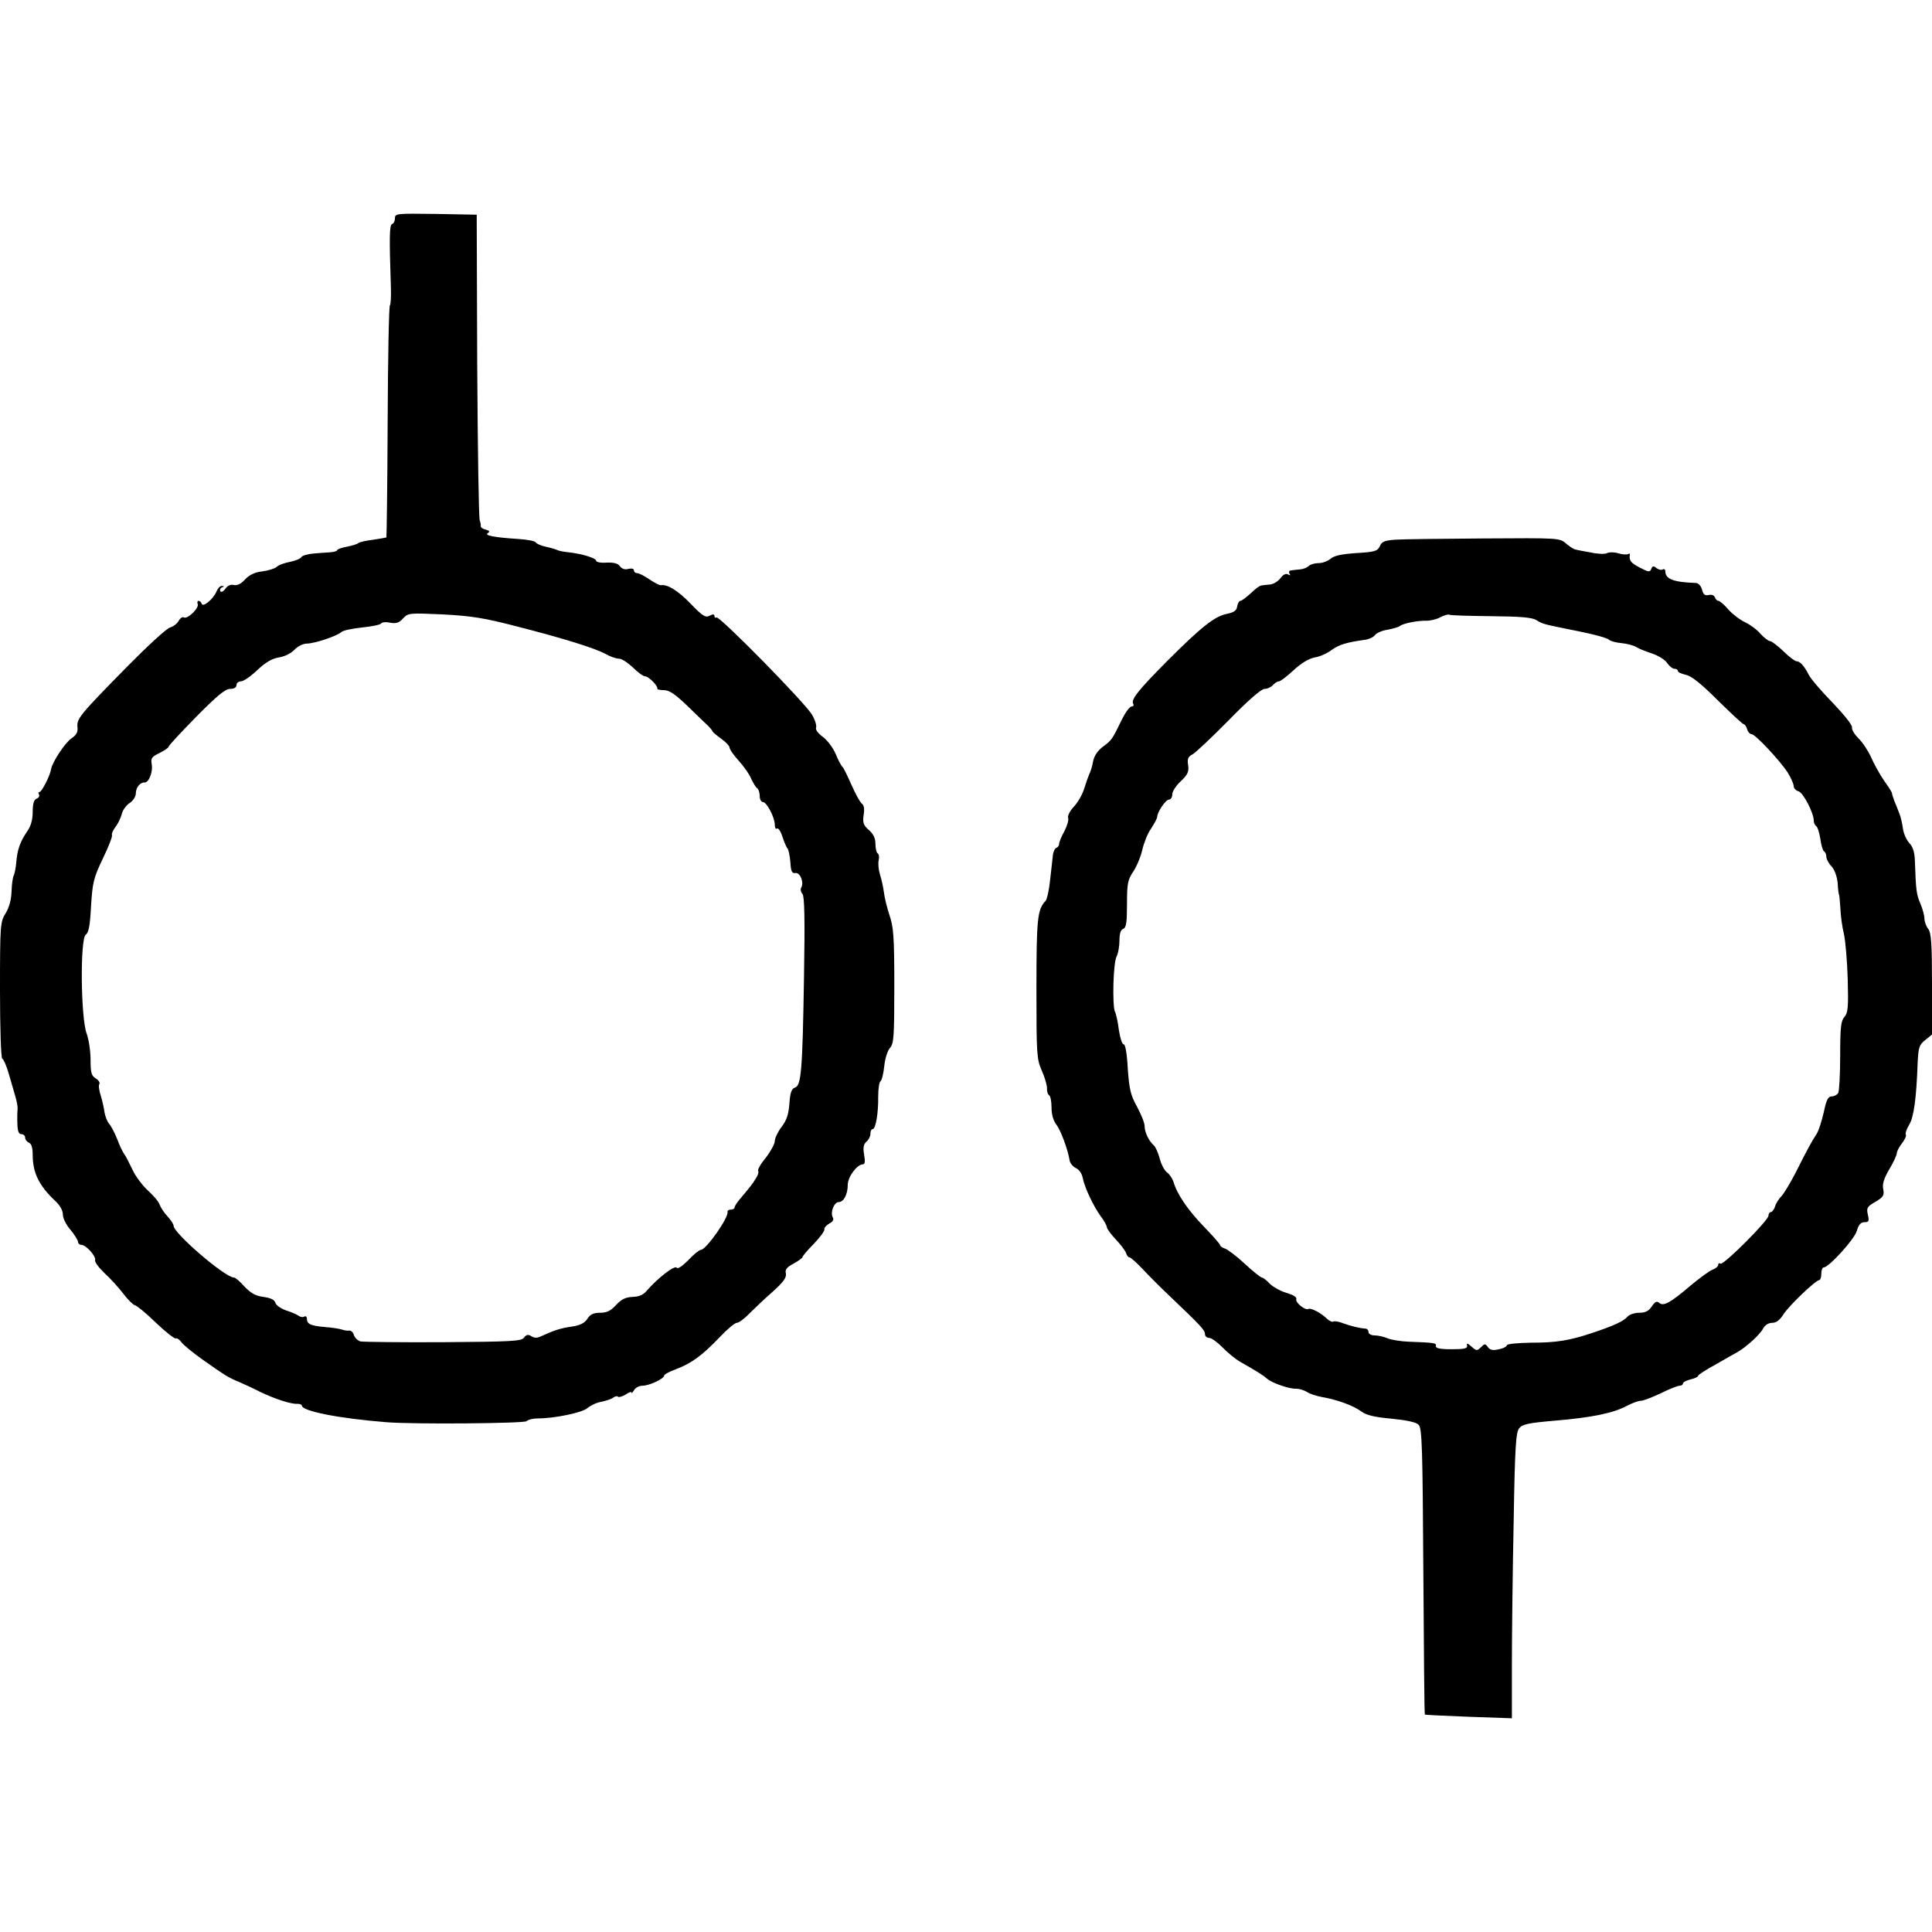
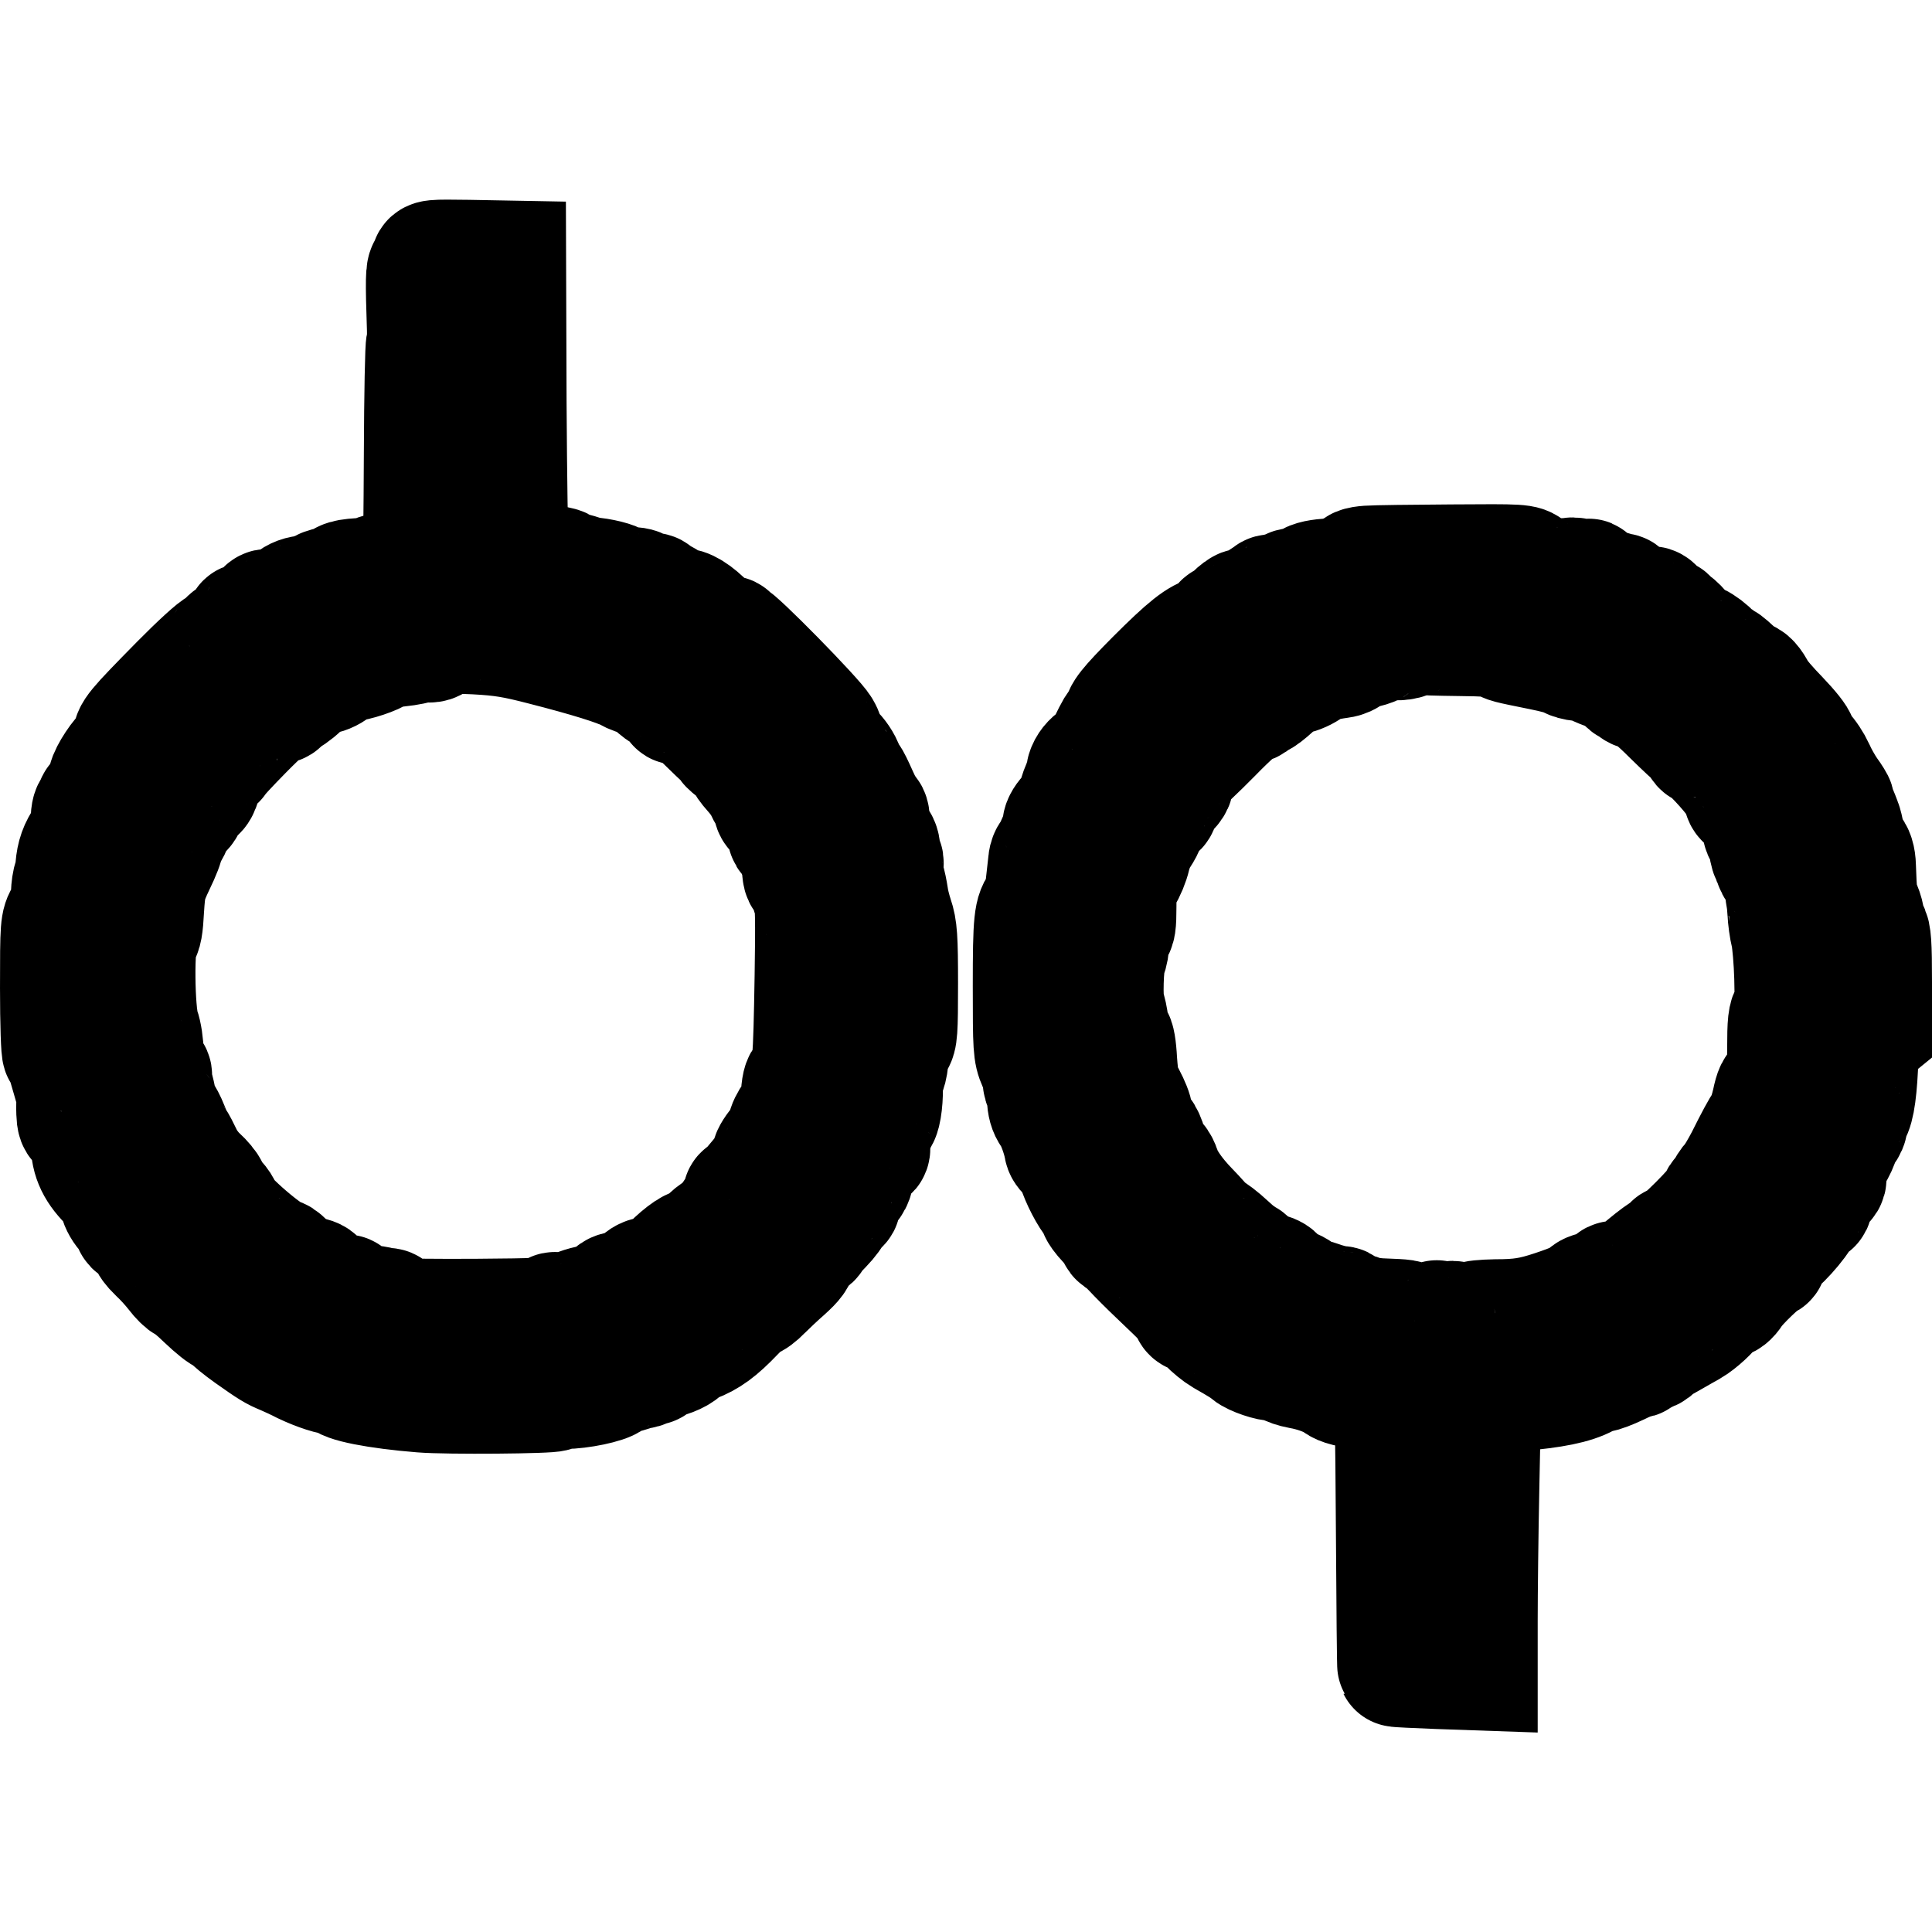
<svg xmlns="http://www.w3.org/2000/svg" version="1.0" width="32pt" height="32pt" viewBox="0 0 32 32" preserveAspectRatio="xMidYMid" id="svg2">
  <defs id="defs2" />
-   <g transform="matrix(0.00416667,0,0,-0.00416667,-1.28e-5,32.2018)" fill="#000000" stroke="none" id="g2">
-     <path d="m 1570,6861 c 0,-11 -5,-21 -11,-23 -11,-4 -12,-47 -5,-256 1,-35 -1,-65 -4,-67 -4,-2 -8,-210 -9,-462 -1,-252 -4,-459 -5,-461 -2,-1 -25,-5 -52,-9 -27,-3 -53,-9 -59,-13 -5,-5 -27,-11 -47,-15 -21,-4 -38,-10 -38,-14 0,-3 -12,-7 -27,-8 -16,-1 -46,-3 -68,-5 -22,-2 -43,-8 -47,-14 -4,-7 -25,-15 -45,-19 -21,-4 -45,-12 -53,-20 -8,-7 -34,-15 -58,-18 -29,-3 -51,-14 -68,-32 -16,-18 -32,-25 -45,-22 -12,3 -24,-2 -33,-15 -8,-11 -17,-15 -20,-10 -3,6 0,13 6,15 10,4 10,6 0,6 -7,1 -16,-9 -21,-21 -12,-30 -54,-65 -59,-50 -2,7 -8,12 -13,12 -4,0 -6,-6 -3,-13 6,-16 -41,-61 -55,-53 -5,4 -15,-3 -21,-14 -6,-11 -21,-22 -34,-26 -13,-3 -88,-72 -167,-152 -192,-195 -205,-211 -201,-244 2,-20 -4,-31 -23,-44 -26,-17 -77,-95 -82,-123 -3,-24 -37,-91 -46,-91 -5,0 -5,-5 -2,-10 3,-6 -1,-13 -9,-16 -11,-4 -16,-20 -16,-53 0,-30 -7,-56 -21,-76 -29,-42 -40,-74 -44,-122 -2,-24 -7,-48 -10,-54 -4,-6 -8,-34 -9,-62 -1,-35 -9,-64 -23,-88 -22,-35 -23,-44 -23,-308 0,-149 4,-271 9,-271 4,0 16,-26 25,-57 9,-32 22,-74 27,-93 6,-20 10,-42 9,-50 -1,-8 -2,-34 -1,-57 1,-31 5,-43 16,-43 8,0 15,-6 15,-14 0,-8 7,-16 15,-20 10,-4 15,-19 15,-49 0,-70 25,-121 87,-180 21,-19 33,-40 33,-57 0,-14 13,-41 30,-60 16,-19 29,-41 30,-47 0,-7 6,-13 13,-13 19,0 60,-46 55,-61 -2,-7 14,-29 36,-50 23,-21 57,-58 76,-83 19,-25 40,-45 46,-46 6,0 43,-30 82,-68 39,-37 75,-66 81,-64 5,2 15,-5 23,-16 7,-10 45,-41 83,-68 92,-65 104,-72 145,-89 19,-8 58,-26 85,-40 59,-28 123,-49 148,-47 9,0 17,-3 17,-7 0,-22 147,-51 335,-66 108,-9 549,-5 558,4 6,6 26,11 45,11 67,0 177,23 197,41 12,10 36,22 55,25 19,4 41,11 48,17 7,5 15,7 19,3 3,-3 17,1 30,9 13,9 23,12 23,8 0,-5 5,0 11,10 5,9 20,17 33,17 27,0 86,28 86,40 0,5 21,16 48,26 61,23 104,55 172,126 30,32 61,58 69,58 8,0 31,17 51,38 20,20 62,60 93,87 41,37 54,55 51,71 -4,15 3,25 30,39 20,11 36,23 36,26 0,4 20,28 45,53 25,26 44,52 42,58 -1,6 8,16 20,23 14,7 19,16 13,25 -10,20 6,60 24,60 20,0 36,31 36,69 0,31 37,81 60,81 8,0 10,11 5,38 -5,29 -2,42 9,52 9,7 16,21 16,31 0,11 4,19 9,19 12,0 23,64 22,130 0,30 4,57 9,60 5,3 12,30 15,60 3,30 13,62 23,73 15,17 17,44 17,246 0,195 -3,234 -19,281 -10,30 -20,71 -22,90 -3,19 -9,52 -16,72 -6,20 -8,46 -5,57 3,12 1,24 -4,27 -5,3 -9,20 -9,38 0,22 -8,39 -26,55 -22,19 -25,29 -21,59 4,24 2,39 -7,46 -8,6 -26,40 -42,76 -16,36 -31,67 -35,70 -4,3 -17,26 -27,51 -11,26 -34,56 -52,69 -18,13 -29,28 -26,36 3,8 -4,31 -16,51 -25,45 -368,394 -380,387 -4,-3 -8,0 -8,6 0,7 -6,8 -19,1 -16,-9 -28,-2 -76,48 -50,52 -93,78 -118,73 -4,-1 -24,9 -45,23 -20,14 -42,25 -49,25 -7,0 -13,5 -13,11 0,7 -9,9 -22,6 -14,-4 -26,0 -34,11 -8,11 -24,15 -53,14 -22,-2 -41,2 -41,7 0,11 -56,28 -110,34 -20,2 -40,6 -45,9 -6,3 -26,9 -45,13 -19,4 -38,12 -41,18 -4,5 -35,11 -70,13 -93,6 -135,14 -120,23 9,6 7,10 -8,14 -12,3 -21,9 -20,14 1,4 -1,15 -4,23 -4,8 -8,285 -10,615 l -2,600 -162,3 c -156,2 -163,2 -163,-17 z m 478,-1621 c 196,-50 319,-89 359,-111 19,-11 43,-19 54,-19 11,0 35,-16 55,-35 19,-19 41,-35 48,-35 14,0 52,-38 49,-49 -2,-3 10,-6 26,-6 22,0 45,-16 96,-65 37,-36 73,-71 80,-77 7,-7 15,-16 17,-21 1,-4 18,-18 36,-31 17,-12 32,-28 32,-34 0,-7 16,-30 36,-52 20,-22 43,-54 50,-72 8,-17 18,-34 24,-38 5,-3 10,-17 10,-31 0,-13 6,-24 13,-24 15,0 47,-61 47,-91 0,-11 4,-18 9,-14 5,3 15,-12 21,-32 7,-21 16,-43 21,-48 4,-6 9,-31 11,-55 2,-36 6,-44 20,-42 19,3 35,-38 23,-58 -4,-6 -2,-17 5,-25 8,-10 10,-99 6,-332 -6,-372 -11,-430 -36,-438 -13,-4 -19,-19 -22,-63 -3,-43 -11,-67 -31,-93 -15,-20 -27,-45 -27,-56 0,-11 -16,-41 -36,-67 -21,-25 -34,-49 -30,-53 3,-3 -1,-17 -10,-30 -14,-23 -24,-35 -66,-85 -10,-12 -18,-25 -18,-30 0,-4 -7,-8 -15,-8 -8,0 -14,-4 -13,-9 6,-21 -85,-151 -106,-151 -6,0 -29,-18 -50,-41 -24,-24 -42,-36 -46,-30 -7,12 -76,-42 -117,-89 -15,-19 -32,-26 -58,-27 -28,-1 -44,-9 -66,-32 -21,-23 -36,-31 -63,-31 -26,0 -40,-6 -51,-24 -11,-17 -29,-26 -62,-31 -44,-6 -71,-15 -121,-38 -16,-8 -28,-8 -40,0 -13,8 -20,6 -29,-6 -10,-14 -50,-16 -320,-18 -169,-1 -318,1 -330,3 -11,3 -23,15 -26,25 -3,11 -11,19 -19,18 -7,-1 -20,1 -28,4 -8,3 -38,8 -66,10 -59,5 -74,12 -74,33 0,8 -5,12 -10,9 -6,-4 -16,-2 -23,3 -7,5 -29,15 -49,21 -20,7 -40,20 -43,30 -4,13 -19,20 -48,24 -31,4 -50,15 -75,41 -18,20 -36,36 -42,36 -35,0 -240,176 -240,206 0,6 -11,23 -24,37 -14,15 -27,35 -31,46 -3,11 -24,36 -46,56 -22,20 -51,58 -63,85 -13,27 -27,55 -33,62 -5,7 -18,33 -27,58 -10,25 -24,52 -32,61 -8,9 -16,30 -19,48 -2,17 -9,47 -15,66 -6,19 -9,39 -5,44 3,6 -3,16 -15,23 -17,11 -20,23 -20,74 0,34 -7,81 -16,105 -23,65 -26,376 -3,392 12,9 17,37 21,115 6,94 10,110 47,188 23,47 39,89 36,93 -2,5 4,19 14,32 10,13 21,36 25,51 3,15 17,35 31,44 14,9 25,26 25,39 0,23 17,44 35,43 17,-1 34,44 28,73 -4,23 0,29 31,44 20,10 36,21 36,25 0,4 49,57 110,119 82,83 115,111 135,111 16,0 25,6 25,15 0,8 8,15 18,15 10,0 39,20 64,44 33,31 58,46 86,51 23,3 50,17 63,31 12,13 34,24 48,24 31,0 121,30 138,46 6,6 43,14 82,18 39,4 73,11 76,16 3,5 19,7 36,3 23,-4 35,-1 51,17 21,22 24,22 160,16 114,-6 166,-15 286,-46 z" id="path1" />
-     <path d="m 5545,5583 c -41,-3 -53,-8 -60,-26 -9,-19 -20,-23 -92,-27 -59,-4 -88,-10 -103,-22 -11,-10 -33,-18 -48,-18 -15,0 -33,-5 -39,-11 -7,-7 -22,-13 -35,-14 -13,-1 -29,-3 -36,-4 -7,0 -10,-6 -6,-13 5,-7 3,-8 -6,-3 -8,5 -19,0 -30,-15 -9,-12 -28,-24 -41,-25 -13,-1 -29,-3 -35,-4 -6,0 -25,-14 -42,-31 -18,-16 -36,-30 -41,-30 -5,0 -11,-10 -13,-22 -2,-17 -13,-24 -42,-30 -48,-10 -100,-51 -237,-188 -113,-114 -145,-153 -134,-170 3,-5 0,-10 -7,-10 -7,0 -24,-23 -38,-51 -39,-81 -41,-83 -76,-109 -21,-16 -35,-37 -39,-59 -3,-18 -10,-41 -15,-50 -4,-9 -13,-34 -20,-57 -7,-23 -25,-55 -41,-72 -16,-17 -26,-37 -23,-45 3,-8 -4,-32 -15,-53 -12,-21 -21,-44 -21,-51 0,-6 -5,-13 -11,-15 -6,-2 -13,-17 -14,-33 -2,-17 -7,-61 -11,-98 -4,-38 -12,-74 -18,-80 -32,-34 -36,-70 -36,-347 0,-263 1,-281 21,-327 12,-26 21,-58 21,-70 -1,-12 3,-25 8,-28 6,-3 10,-26 10,-49 0,-28 7,-52 19,-68 18,-23 46,-99 53,-143 2,-11 13,-24 25,-30 12,-5 24,-22 27,-39 8,-40 43,-113 72,-153 13,-17 24,-37 24,-43 0,-6 16,-28 35,-48 19,-20 38,-45 41,-54 3,-10 9,-18 14,-18 5,0 28,-21 52,-46 24,-26 72,-74 108,-108 123,-117 140,-135 140,-151 0,-8 7,-15 17,-15 9,0 32,-17 52,-37 20,-21 52,-47 71,-58 72,-41 92,-54 108,-68 20,-17 90,-41 116,-39 10,0 28,-5 40,-12 11,-8 39,-17 61,-21 59,-10 125,-34 156,-57 20,-15 52,-23 120,-29 61,-6 98,-14 108,-24 14,-13 16,-89 19,-583 2,-311 4,-568 6,-569 1,-2 80,-5 174,-9 l 172,-6 v 213 c 0,118 3,373 7,567 5,302 9,357 22,373 13,16 37,21 141,30 145,12 234,30 287,59 21,11 46,20 55,20 10,0 46,14 80,30 34,17 67,30 75,30 7,0 13,4 13,9 0,5 14,12 30,16 17,4 30,10 30,14 0,4 32,25 71,46 39,22 78,45 88,50 34,20 89,70 100,93 7,13 21,22 36,22 16,0 30,11 44,33 21,34 129,137 143,137 4,0 8,11 8,25 0,14 4,25 9,25 21,0 123,113 132,145 7,25 16,35 30,35 18,0 20,4 14,30 -6,27 -3,32 30,51 32,19 36,26 31,51 -4,20 3,42 24,78 17,28 30,57 30,64 0,7 9,25 21,40 11,14 18,30 15,34 -3,5 3,22 13,39 19,30 29,107 34,247 3,61 6,71 30,90 l 27,22 v 200 c 0,161 -3,204 -15,220 -8,10 -15,29 -15,40 0,12 -7,39 -16,60 -16,37 -18,53 -22,170 -1,35 -8,57 -23,72 -11,13 -23,39 -25,60 -3,20 -9,46 -14,57 -4,11 -13,34 -20,50 -6,17 -10,30 -9,30 2,0 -11,22 -30,48 -18,26 -42,69 -53,95 -12,26 -34,60 -50,75 -16,16 -28,35 -26,44 2,9 -33,52 -77,98 -44,45 -87,95 -95,111 -18,36 -35,54 -49,54 -6,0 -30,18 -52,40 -23,22 -47,40 -53,40 -6,0 -23,13 -37,28 -13,16 -41,37 -62,47 -20,9 -50,32 -67,51 -16,19 -34,34 -39,34 -5,0 -11,6 -14,14 -4,9 -14,12 -25,9 -15,-3 -21,2 -26,21 -4,15 -14,26 -24,27 -88,3 -122,15 -122,46 0,8 -5,11 -10,8 -6,-4 -17,-1 -25,5 -12,10 -16,9 -21,-3 -5,-14 -11,-13 -45,5 -36,18 -44,29 -40,51 1,5 -2,6 -7,3 -5,-3 -23,-2 -39,3 -16,5 -36,5 -44,1 -8,-5 -37,-4 -64,2 -28,5 -56,10 -62,12 -7,1 -24,12 -38,24 -25,22 -29,22 -328,20 -166,-1 -325,-3 -352,-5 z m 381,-304 c 119,-1 165,-5 182,-16 27,-16 19,-14 167,-44 61,-12 115,-27 120,-33 6,-6 28,-12 50,-14 22,-2 49,-9 60,-16 11,-7 40,-18 64,-26 23,-8 50,-24 58,-37 9,-13 22,-23 29,-23 8,0 14,-4 14,-9 0,-5 14,-11 31,-15 22,-4 61,-35 127,-101 53,-52 99,-95 103,-95 4,0 11,-9 14,-20 3,-11 11,-20 18,-20 14,0 111,-103 143,-152 13,-21 24,-45 24,-54 0,-9 9,-18 19,-21 19,-5 61,-86 61,-117 0,-8 4,-17 9,-21 6,-3 13,-26 17,-50 3,-25 10,-48 15,-51 5,-3 9,-12 9,-21 0,-9 9,-27 21,-39 12,-13 21,-39 24,-65 1,-24 4,-46 6,-49 1,-3 3,-27 5,-55 1,-27 7,-72 14,-100 6,-27 13,-108 15,-180 3,-110 1,-133 -13,-149 -14,-15 -17,-41 -17,-155 0,-75 -4,-142 -8,-148 -5,-7 -16,-13 -26,-13 -14,0 -21,-14 -31,-62 -8,-35 -20,-73 -28,-86 -20,-30 -42,-71 -85,-157 -20,-38 -44,-79 -55,-91 -11,-11 -23,-30 -26,-42 -4,-12 -12,-22 -17,-22 -5,0 -9,-6 -9,-14 0,-19 -179,-198 -191,-191 -5,4 -9,1 -9,-5 0,-6 -10,-14 -23,-19 -13,-5 -52,-34 -88,-64 -80,-68 -106,-82 -123,-68 -10,9 -17,5 -30,-14 -12,-18 -25,-25 -50,-25 -18,0 -39,-7 -46,-15 -15,-18 -53,-36 -140,-65 -93,-31 -143,-39 -247,-39 -51,-1 -93,-5 -93,-10 0,-5 -14,-13 -32,-16 -23,-6 -35,-3 -43,8 -11,15 -13,15 -28,0 -15,-15 -18,-15 -37,2 -16,14 -21,16 -18,5 2,-12 -10,-15 -62,-15 -47,0 -64,4 -62,13 2,12 -3,13 -108,17 -30,1 -68,7 -83,13 -16,7 -39,12 -53,12 -13,0 -24,6 -24,13 0,8 -6,14 -12,14 -22,1 -62,11 -91,22 -16,6 -32,9 -37,6 -5,-3 -16,3 -26,12 -22,22 -64,44 -73,38 -12,-7 -53,26 -48,39 3,8 -12,17 -39,25 -24,7 -54,24 -67,37 -12,13 -26,24 -31,24 -4,0 -35,24 -67,54 -32,30 -68,57 -79,61 -11,3 -20,10 -20,14 0,4 -29,37 -64,73 -63,65 -107,129 -121,178 -5,14 -16,31 -26,38 -10,7 -23,32 -29,55 -6,23 -17,47 -23,52 -20,17 -37,53 -37,77 0,13 -14,47 -30,77 -26,46 -31,70 -37,152 -3,60 -10,97 -16,96 -6,-1 -14,24 -19,55 -4,32 -11,66 -16,75 -11,26 -7,196 7,220 6,12 11,40 11,63 0,27 5,43 15,46 12,5 15,26 15,99 0,82 3,96 25,129 14,21 30,60 36,87 6,26 21,65 35,84 13,20 24,41 24,46 0,19 34,69 47,69 7,0 13,9 13,21 0,11 15,35 34,52 27,26 33,38 29,64 -4,25 0,34 18,43 12,7 77,68 144,136 77,79 129,124 142,124 11,0 26,7 33,15 7,8 18,15 24,15 6,0 32,20 58,44 30,28 60,46 84,51 21,3 51,17 68,30 29,21 59,30 131,40 16,2 34,10 40,18 6,9 29,19 50,22 22,4 45,11 50,15 13,11 73,22 107,21 15,0 40,6 54,14 15,8 31,12 35,10 3,-3 78,-5 165,-6 z" id="path2" />
+   <g transform="matrix(0.00391074,0,0,-0.00391074,0.9828079,31.19059)" fill="#000000" stroke="none" id="g2" style="fill:#000000;fill-opacity:1;stroke:#000000;stroke-width:502.561;stroke-linecap:round;stroke-dasharray:none;stroke-opacity:1">
+     <path d="m 1570,6861 c 0,-11 -5,-21 -11,-23 -11,-4 -12,-47 -5,-256 1,-35 -1,-65 -4,-67 -4,-2 -8,-210 -9,-462 -1,-252 -4,-459 -5,-461 -2,-1 -25,-5 -52,-9 -27,-3 -53,-9 -59,-13 -5,-5 -27,-11 -47,-15 -21,-4 -38,-10 -38,-14 0,-3 -12,-7 -27,-8 -16,-1 -46,-3 -68,-5 -22,-2 -43,-8 -47,-14 -4,-7 -25,-15 -45,-19 -21,-4 -45,-12 -53,-20 -8,-7 -34,-15 -58,-18 -29,-3 -51,-14 -68,-32 -16,-18 -32,-25 -45,-22 -12,3 -24,-2 -33,-15 -8,-11 -17,-15 -20,-10 -3,6 0,13 6,15 10,4 10,6 0,6 -7,1 -16,-9 -21,-21 -12,-30 -54,-65 -59,-50 -2,7 -8,12 -13,12 -4,0 -6,-6 -3,-13 6,-16 -41,-61 -55,-53 -5,4 -15,-3 -21,-14 -6,-11 -21,-22 -34,-26 -13,-3 -88,-72 -167,-152 -192,-195 -205,-211 -201,-244 2,-20 -4,-31 -23,-44 -26,-17 -77,-95 -82,-123 -3,-24 -37,-91 -46,-91 -5,0 -5,-5 -2,-10 3,-6 -1,-13 -9,-16 -11,-4 -16,-20 -16,-53 0,-30 -7,-56 -21,-76 -29,-42 -40,-74 -44,-122 -2,-24 -7,-48 -10,-54 -4,-6 -8,-34 -9,-62 -1,-35 -9,-64 -23,-88 -22,-35 -23,-44 -23,-308 0,-149 4,-271 9,-271 4,0 16,-26 25,-57 9,-32 22,-74 27,-93 6,-20 10,-42 9,-50 -1,-8 -2,-34 -1,-57 1,-31 5,-43 16,-43 8,0 15,-6 15,-14 0,-8 7,-16 15,-20 10,-4 15,-19 15,-49 0,-70 25,-121 87,-180 21,-19 33,-40 33,-57 0,-14 13,-41 30,-60 16,-19 29,-41 30,-47 0,-7 6,-13 13,-13 19,0 60,-46 55,-61 -2,-7 14,-29 36,-50 23,-21 57,-58 76,-83 19,-25 40,-45 46,-46 6,0 43,-30 82,-68 39,-37 75,-66 81,-64 5,2 15,-5 23,-16 7,-10 45,-41 83,-68 92,-65 104,-72 145,-89 19,-8 58,-26 85,-40 59,-28 123,-49 148,-47 9,0 17,-3 17,-7 0,-22 147,-51 335,-66 108,-9 549,-5 558,4 6,6 26,11 45,11 67,0 177,23 197,41 12,10 36,22 55,25 19,4 41,11 48,17 7,5 15,7 19,3 3,-3 17,1 30,9 13,9 23,12 23,8 0,-5 5,0 11,10 5,9 20,17 33,17 27,0 86,28 86,40 0,5 21,16 48,26 61,23 104,55 172,126 30,32 61,58 69,58 8,0 31,17 51,38 20,20 62,60 93,87 41,37 54,55 51,71 -4,15 3,25 30,39 20,11 36,23 36,26 0,4 20,28 45,53 25,26 44,52 42,58 -1,6 8,16 20,23 14,7 19,16 13,25 -10,20 6,60 24,60 20,0 36,31 36,69 0,31 37,81 60,81 8,0 10,11 5,38 -5,29 -2,42 9,52 9,7 16,21 16,31 0,11 4,19 9,19 12,0 23,64 22,130 0,30 4,57 9,60 5,3 12,30 15,60 3,30 13,62 23,73 15,17 17,44 17,246 0,195 -3,234 -19,281 -10,30 -20,71 -22,90 -3,19 -9,52 -16,72 -6,20 -8,46 -5,57 3,12 1,24 -4,27 -5,3 -9,20 -9,38 0,22 -8,39 -26,55 -22,19 -25,29 -21,59 4,24 2,39 -7,46 -8,6 -26,40 -42,76 -16,36 -31,67 -35,70 -4,3 -17,26 -27,51 -11,26 -34,56 -52,69 -18,13 -29,28 -26,36 3,8 -4,31 -16,51 -25,45 -368,394 -380,387 -4,-3 -8,0 -8,6 0,7 -6,8 -19,1 -16,-9 -28,-2 -76,48 -50,52 -93,78 -118,73 -4,-1 -24,9 -45,23 -20,14 -42,25 -49,25 -7,0 -13,5 -13,11 0,7 -9,9 -22,6 -14,-4 -26,0 -34,11 -8,11 -24,15 -53,14 -22,-2 -41,2 -41,7 0,11 -56,28 -110,34 -20,2 -40,6 -45,9 -6,3 -26,9 -45,13 -19,4 -38,12 -41,18 -4,5 -35,11 -70,13 -93,6 -135,14 -120,23 9,6 7,10 -8,14 -12,3 -21,9 -20,14 1,4 -1,15 -4,23 -4,8 -8,285 -10,615 l -2,600 -162,3 c -156,2 -163,2 -163,-17 z m 478,-1621 c 196,-50 319,-89 359,-111 19,-11 43,-19 54,-19 11,0 35,-16 55,-35 19,-19 41,-35 48,-35 14,0 52,-38 49,-49 -2,-3 10,-6 26,-6 22,0 45,-16 96,-65 37,-36 73,-71 80,-77 7,-7 15,-16 17,-21 1,-4 18,-18 36,-31 17,-12 32,-28 32,-34 0,-7 16,-30 36,-52 20,-22 43,-54 50,-72 8,-17 18,-34 24,-38 5,-3 10,-17 10,-31 0,-13 6,-24 13,-24 15,0 47,-61 47,-91 0,-11 4,-18 9,-14 5,3 15,-12 21,-32 7,-21 16,-43 21,-48 4,-6 9,-31 11,-55 2,-36 6,-44 20,-42 19,3 35,-38 23,-58 -4,-6 -2,-17 5,-25 8,-10 10,-99 6,-332 -6,-372 -11,-430 -36,-438 -13,-4 -19,-19 -22,-63 -3,-43 -11,-67 -31,-93 -15,-20 -27,-45 -27,-56 0,-11 -16,-41 -36,-67 -21,-25 -34,-49 -30,-53 3,-3 -1,-17 -10,-30 -14,-23 -24,-35 -66,-85 -10,-12 -18,-25 -18,-30 0,-4 -7,-8 -15,-8 -8,0 -14,-4 -13,-9 6,-21 -85,-151 -106,-151 -6,0 -29,-18 -50,-41 -24,-24 -42,-36 -46,-30 -7,12 -76,-42 -117,-89 -15,-19 -32,-26 -58,-27 -28,-1 -44,-9 -66,-32 -21,-23 -36,-31 -63,-31 -26,0 -40,-6 -51,-24 -11,-17 -29,-26 -62,-31 -44,-6 -71,-15 -121,-38 -16,-8 -28,-8 -40,0 -13,8 -20,6 -29,-6 -10,-14 -50,-16 -320,-18 -169,-1 -318,1 -330,3 -11,3 -23,15 -26,25 -3,11 -11,19 -19,18 -7,-1 -20,1 -28,4 -8,3 -38,8 -66,10 -59,5 -74,12 -74,33 0,8 -5,12 -10,9 -6,-4 -16,-2 -23,3 -7,5 -29,15 -49,21 -20,7 -40,20 -43,30 -4,13 -19,20 -48,24 -31,4 -50,15 -75,41 -18,20 -36,36 -42,36 -35,0 -240,176 -240,206 0,6 -11,23 -24,37 -14,15 -27,35 -31,46 -3,11 -24,36 -46,56 -22,20 -51,58 -63,85 -13,27 -27,55 -33,62 -5,7 -18,33 -27,58 -10,25 -24,52 -32,61 -8,9 -16,30 -19,48 -2,17 -9,47 -15,66 -6,19 -9,39 -5,44 3,6 -3,16 -15,23 -17,11 -20,23 -20,74 0,34 -7,81 -16,105 -23,65 -26,376 -3,392 12,9 17,37 21,115 6,94 10,110 47,188 23,47 39,89 36,93 -2,5 4,19 14,32 10,13 21,36 25,51 3,15 17,35 31,44 14,9 25,26 25,39 0,23 17,44 35,43 17,-1 34,44 28,73 -4,23 0,29 31,44 20,10 36,21 36,25 0,4 49,57 110,119 82,83 115,111 135,111 16,0 25,6 25,15 0,8 8,15 18,15 10,0 39,20 64,44 33,31 58,46 86,51 23,3 50,17 63,31 12,13 34,24 48,24 31,0 121,30 138,46 6,6 43,14 82,18 39,4 73,11 76,16 3,5 19,7 36,3 23,-4 35,-1 51,17 21,22 24,22 160,16 114,-6 166,-15 286,-46 z" id="path1" style="fill:#000000;fill-opacity:1;stroke:#000000;stroke-width:502.561;stroke-linecap:round;stroke-dasharray:none;stroke-opacity:1" />
+     <path d="m 5545,5583 c -41,-3 -53,-8 -60,-26 -9,-19 -20,-23 -92,-27 -59,-4 -88,-10 -103,-22 -11,-10 -33,-18 -48,-18 -15,0 -33,-5 -39,-11 -7,-7 -22,-13 -35,-14 -13,-1 -29,-3 -36,-4 -7,0 -10,-6 -6,-13 5,-7 3,-8 -6,-3 -8,5 -19,0 -30,-15 -9,-12 -28,-24 -41,-25 -13,-1 -29,-3 -35,-4 -6,0 -25,-14 -42,-31 -18,-16 -36,-30 -41,-30 -5,0 -11,-10 -13,-22 -2,-17 -13,-24 -42,-30 -48,-10 -100,-51 -237,-188 -113,-114 -145,-153 -134,-170 3,-5 0,-10 -7,-10 -7,0 -24,-23 -38,-51 -39,-81 -41,-83 -76,-109 -21,-16 -35,-37 -39,-59 -3,-18 -10,-41 -15,-50 -4,-9 -13,-34 -20,-57 -7,-23 -25,-55 -41,-72 -16,-17 -26,-37 -23,-45 3,-8 -4,-32 -15,-53 -12,-21 -21,-44 -21,-51 0,-6 -5,-13 -11,-15 -6,-2 -13,-17 -14,-33 -2,-17 -7,-61 -11,-98 -4,-38 -12,-74 -18,-80 -32,-34 -36,-70 -36,-347 0,-263 1,-281 21,-327 12,-26 21,-58 21,-70 -1,-12 3,-25 8,-28 6,-3 10,-26 10,-49 0,-28 7,-52 19,-68 18,-23 46,-99 53,-143 2,-11 13,-24 25,-30 12,-5 24,-22 27,-39 8,-40 43,-113 72,-153 13,-17 24,-37 24,-43 0,-6 16,-28 35,-48 19,-20 38,-45 41,-54 3,-10 9,-18 14,-18 5,0 28,-21 52,-46 24,-26 72,-74 108,-108 123,-117 140,-135 140,-151 0,-8 7,-15 17,-15 9,0 32,-17 52,-37 20,-21 52,-47 71,-58 72,-41 92,-54 108,-68 20,-17 90,-41 116,-39 10,0 28,-5 40,-12 11,-8 39,-17 61,-21 59,-10 125,-34 156,-57 20,-15 52,-23 120,-29 61,-6 98,-14 108,-24 14,-13 16,-89 19,-583 2,-311 4,-568 6,-569 1,-2 80,-5 174,-9 l 172,-6 v 213 c 0,118 3,373 7,567 5,302 9,357 22,373 13,16 37,21 141,30 145,12 234,30 287,59 21,11 46,20 55,20 10,0 46,14 80,30 34,17 67,30 75,30 7,0 13,4 13,9 0,5 14,12 30,16 17,4 30,10 30,14 0,4 32,25 71,46 39,22 78,45 88,50 34,20 89,70 100,93 7,13 21,22 36,22 16,0 30,11 44,33 21,34 129,137 143,137 4,0 8,11 8,25 0,14 4,25 9,25 21,0 123,113 132,145 7,25 16,35 30,35 18,0 20,4 14,30 -6,27 -3,32 30,51 32,19 36,26 31,51 -4,20 3,42 24,78 17,28 30,57 30,64 0,7 9,25 21,40 11,14 18,30 15,34 -3,5 3,22 13,39 19,30 29,107 34,247 3,61 6,71 30,90 l 27,22 v 200 c 0,161 -3,204 -15,220 -8,10 -15,29 -15,40 0,12 -7,39 -16,60 -16,37 -18,53 -22,170 -1,35 -8,57 -23,72 -11,13 -23,39 -25,60 -3,20 -9,46 -14,57 -4,11 -13,34 -20,50 -6,17 -10,30 -9,30 2,0 -11,22 -30,48 -18,26 -42,69 -53,95 -12,26 -34,60 -50,75 -16,16 -28,35 -26,44 2,9 -33,52 -77,98 -44,45 -87,95 -95,111 -18,36 -35,54 -49,54 -6,0 -30,18 -52,40 -23,22 -47,40 -53,40 -6,0 -23,13 -37,28 -13,16 -41,37 -62,47 -20,9 -50,32 -67,51 -16,19 -34,34 -39,34 -5,0 -11,6 -14,14 -4,9 -14,12 -25,9 -15,-3 -21,2 -26,21 -4,15 -14,26 -24,27 -88,3 -122,15 -122,46 0,8 -5,11 -10,8 -6,-4 -17,-1 -25,5 -12,10 -16,9 -21,-3 -5,-14 -11,-13 -45,5 -36,18 -44,29 -40,51 1,5 -2,6 -7,3 -5,-3 -23,-2 -39,3 -16,5 -36,5 -44,1 -8,-5 -37,-4 -64,2 -28,5 -56,10 -62,12 -7,1 -24,12 -38,24 -25,22 -29,22 -328,20 -166,-1 -325,-3 -352,-5 z m 381,-304 c 119,-1 165,-5 182,-16 27,-16 19,-14 167,-44 61,-12 115,-27 120,-33 6,-6 28,-12 50,-14 22,-2 49,-9 60,-16 11,-7 40,-18 64,-26 23,-8 50,-24 58,-37 9,-13 22,-23 29,-23 8,0 14,-4 14,-9 0,-5 14,-11 31,-15 22,-4 61,-35 127,-101 53,-52 99,-95 103,-95 4,0 11,-9 14,-20 3,-11 11,-20 18,-20 14,0 111,-103 143,-152 13,-21 24,-45 24,-54 0,-9 9,-18 19,-21 19,-5 61,-86 61,-117 0,-8 4,-17 9,-21 6,-3 13,-26 17,-50 3,-25 10,-48 15,-51 5,-3 9,-12 9,-21 0,-9 9,-27 21,-39 12,-13 21,-39 24,-65 1,-24 4,-46 6,-49 1,-3 3,-27 5,-55 1,-27 7,-72 14,-100 6,-27 13,-108 15,-180 3,-110 1,-133 -13,-149 -14,-15 -17,-41 -17,-155 0,-75 -4,-142 -8,-148 -5,-7 -16,-13 -26,-13 -14,0 -21,-14 -31,-62 -8,-35 -20,-73 -28,-86 -20,-30 -42,-71 -85,-157 -20,-38 -44,-79 -55,-91 -11,-11 -23,-30 -26,-42 -4,-12 -12,-22 -17,-22 -5,0 -9,-6 -9,-14 0,-19 -179,-198 -191,-191 -5,4 -9,1 -9,-5 0,-6 -10,-14 -23,-19 -13,-5 -52,-34 -88,-64 -80,-68 -106,-82 -123,-68 -10,9 -17,5 -30,-14 -12,-18 -25,-25 -50,-25 -18,0 -39,-7 -46,-15 -15,-18 -53,-36 -140,-65 -93,-31 -143,-39 -247,-39 -51,-1 -93,-5 -93,-10 0,-5 -14,-13 -32,-16 -23,-6 -35,-3 -43,8 -11,15 -13,15 -28,0 -15,-15 -18,-15 -37,2 -16,14 -21,16 -18,5 2,-12 -10,-15 -62,-15 -47,0 -64,4 -62,13 2,12 -3,13 -108,17 -30,1 -68,7 -83,13 -16,7 -39,12 -53,12 -13,0 -24,6 -24,13 0,8 -6,14 -12,14 -22,1 -62,11 -91,22 -16,6 -32,9 -37,6 -5,-3 -16,3 -26,12 -22,22 -64,44 -73,38 -12,-7 -53,26 -48,39 3,8 -12,17 -39,25 -24,7 -54,24 -67,37 -12,13 -26,24 -31,24 -4,0 -35,24 -67,54 -32,30 -68,57 -79,61 -11,3 -20,10 -20,14 0,4 -29,37 -64,73 -63,65 -107,129 -121,178 -5,14 -16,31 -26,38 -10,7 -23,32 -29,55 -6,23 -17,47 -23,52 -20,17 -37,53 -37,77 0,13 -14,47 -30,77 -26,46 -31,70 -37,152 -3,60 -10,97 -16,96 -6,-1 -14,24 -19,55 -4,32 -11,66 -16,75 -11,26 -7,196 7,220 6,12 11,40 11,63 0,27 5,43 15,46 12,5 15,26 15,99 0,82 3,96 25,129 14,21 30,60 36,87 6,26 21,65 35,84 13,20 24,41 24,46 0,19 34,69 47,69 7,0 13,9 13,21 0,11 15,35 34,52 27,26 33,38 29,64 -4,25 0,34 18,43 12,7 77,68 144,136 77,79 129,124 142,124 11,0 26,7 33,15 7,8 18,15 24,15 6,0 32,20 58,44 30,28 60,46 84,51 21,3 51,17 68,30 29,21 59,30 131,40 16,2 34,10 40,18 6,9 29,19 50,22 22,4 45,11 50,15 13,11 73,22 107,21 15,0 40,6 54,14 15,8 31,12 35,10 3,-3 78,-5 165,-6 z" id="path2" style="fill:#000000;fill-opacity:1;stroke:#000000;stroke-width:502.561;stroke-linecap:round;stroke-dasharray:none;stroke-opacity:1" />
  </g>
</svg>
